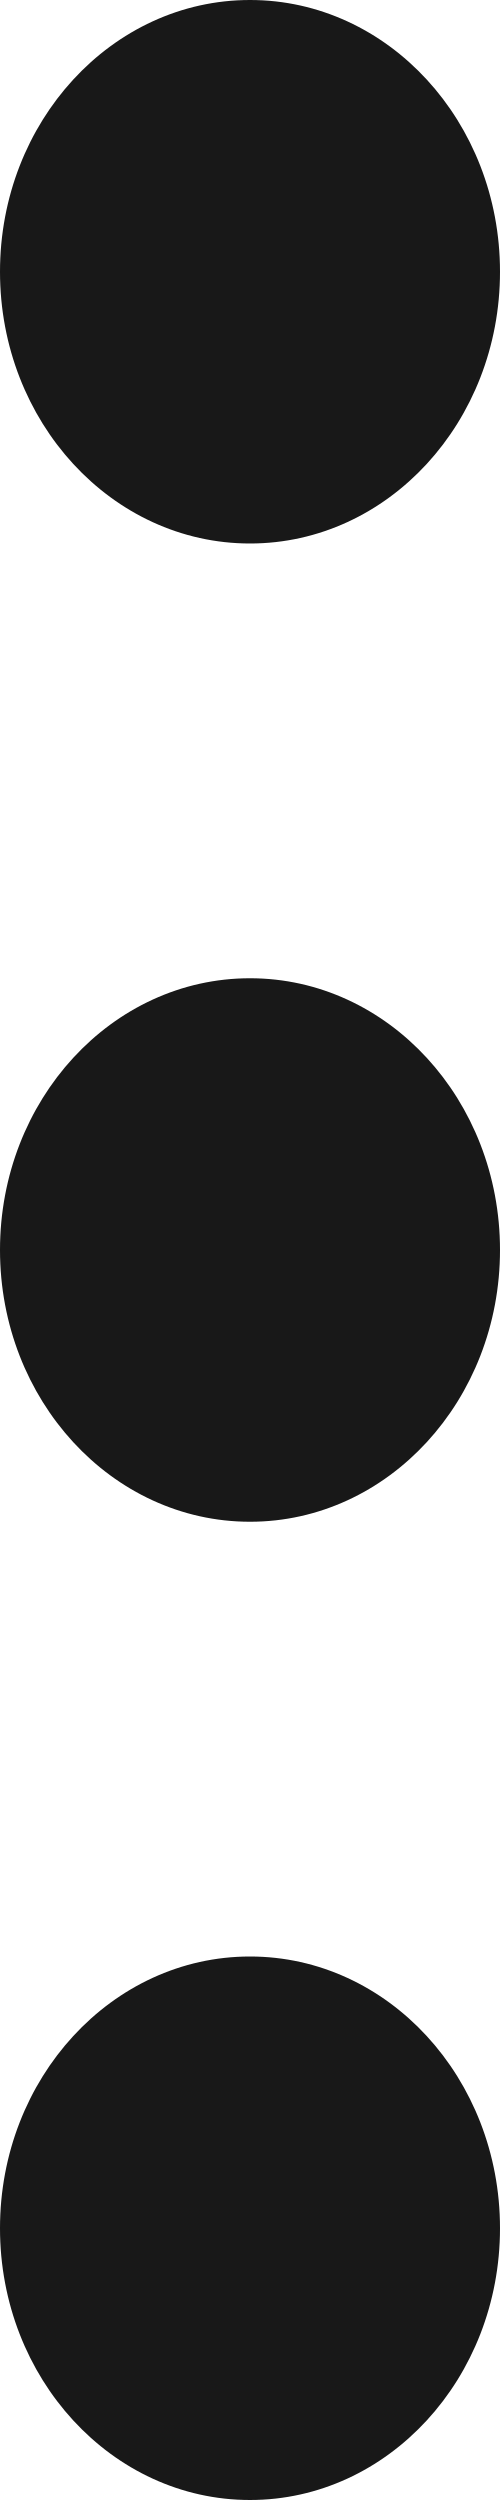
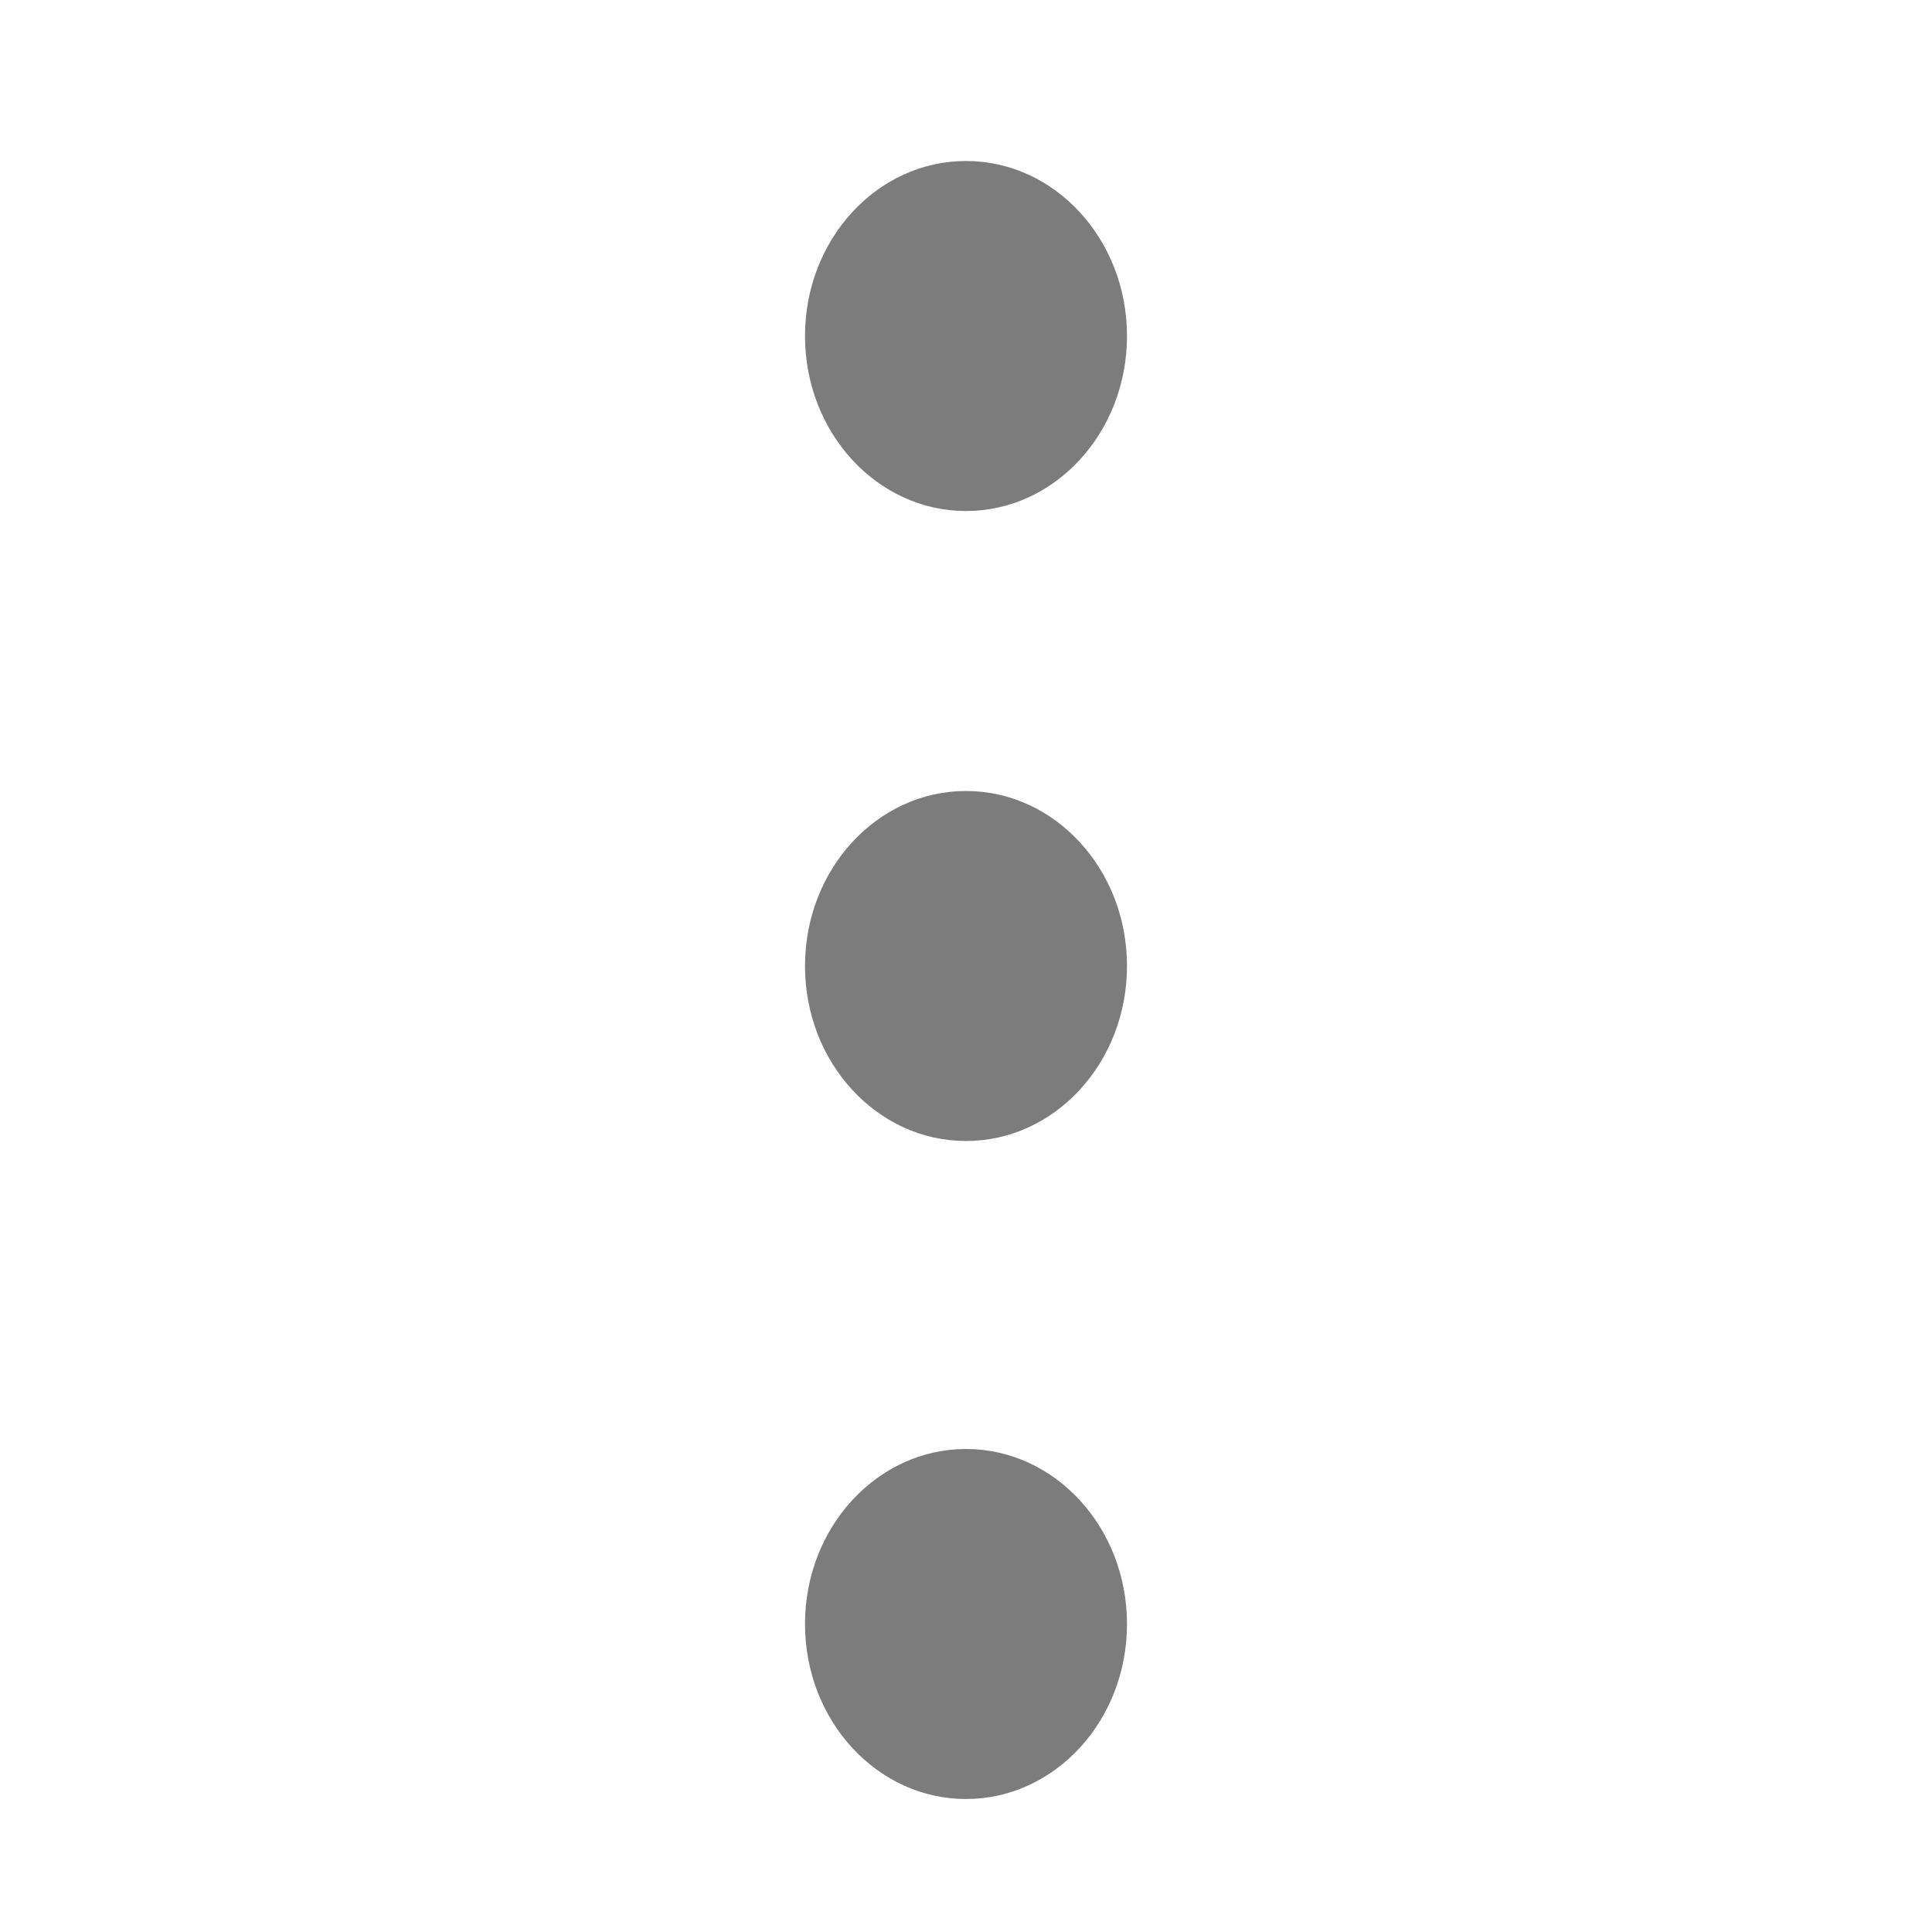
- <svg xmlns="http://www.w3.org/2000/svg" width="4" height="20" viewBox="0 0 4 20" fill="none">
-   <ellipse cx="2" cy="2.174" rx="2" ry="2.174" fill="#181818" />
-   <ellipse cx="2" cy="10" rx="2" ry="2.174" fill="#181818" />
-   <ellipse cx="2" cy="17.826" rx="2" ry="2.174" fill="#181818" />
+ <svg xmlns="http://www.w3.org/2000/svg" width="24" height="24" viewBox="0 0 24 24" fill="none">
+   <ellipse cx="12" cy="4.174" rx="2" ry="2.174" fill="#7C7C7C" />
+   <ellipse cx="12" cy="12" rx="2" ry="2.174" fill="#7C7C7C" />
+   <ellipse cx="12" cy="20.174" rx="2" ry="2.174" fill="#7C7C7C" />
</svg>
